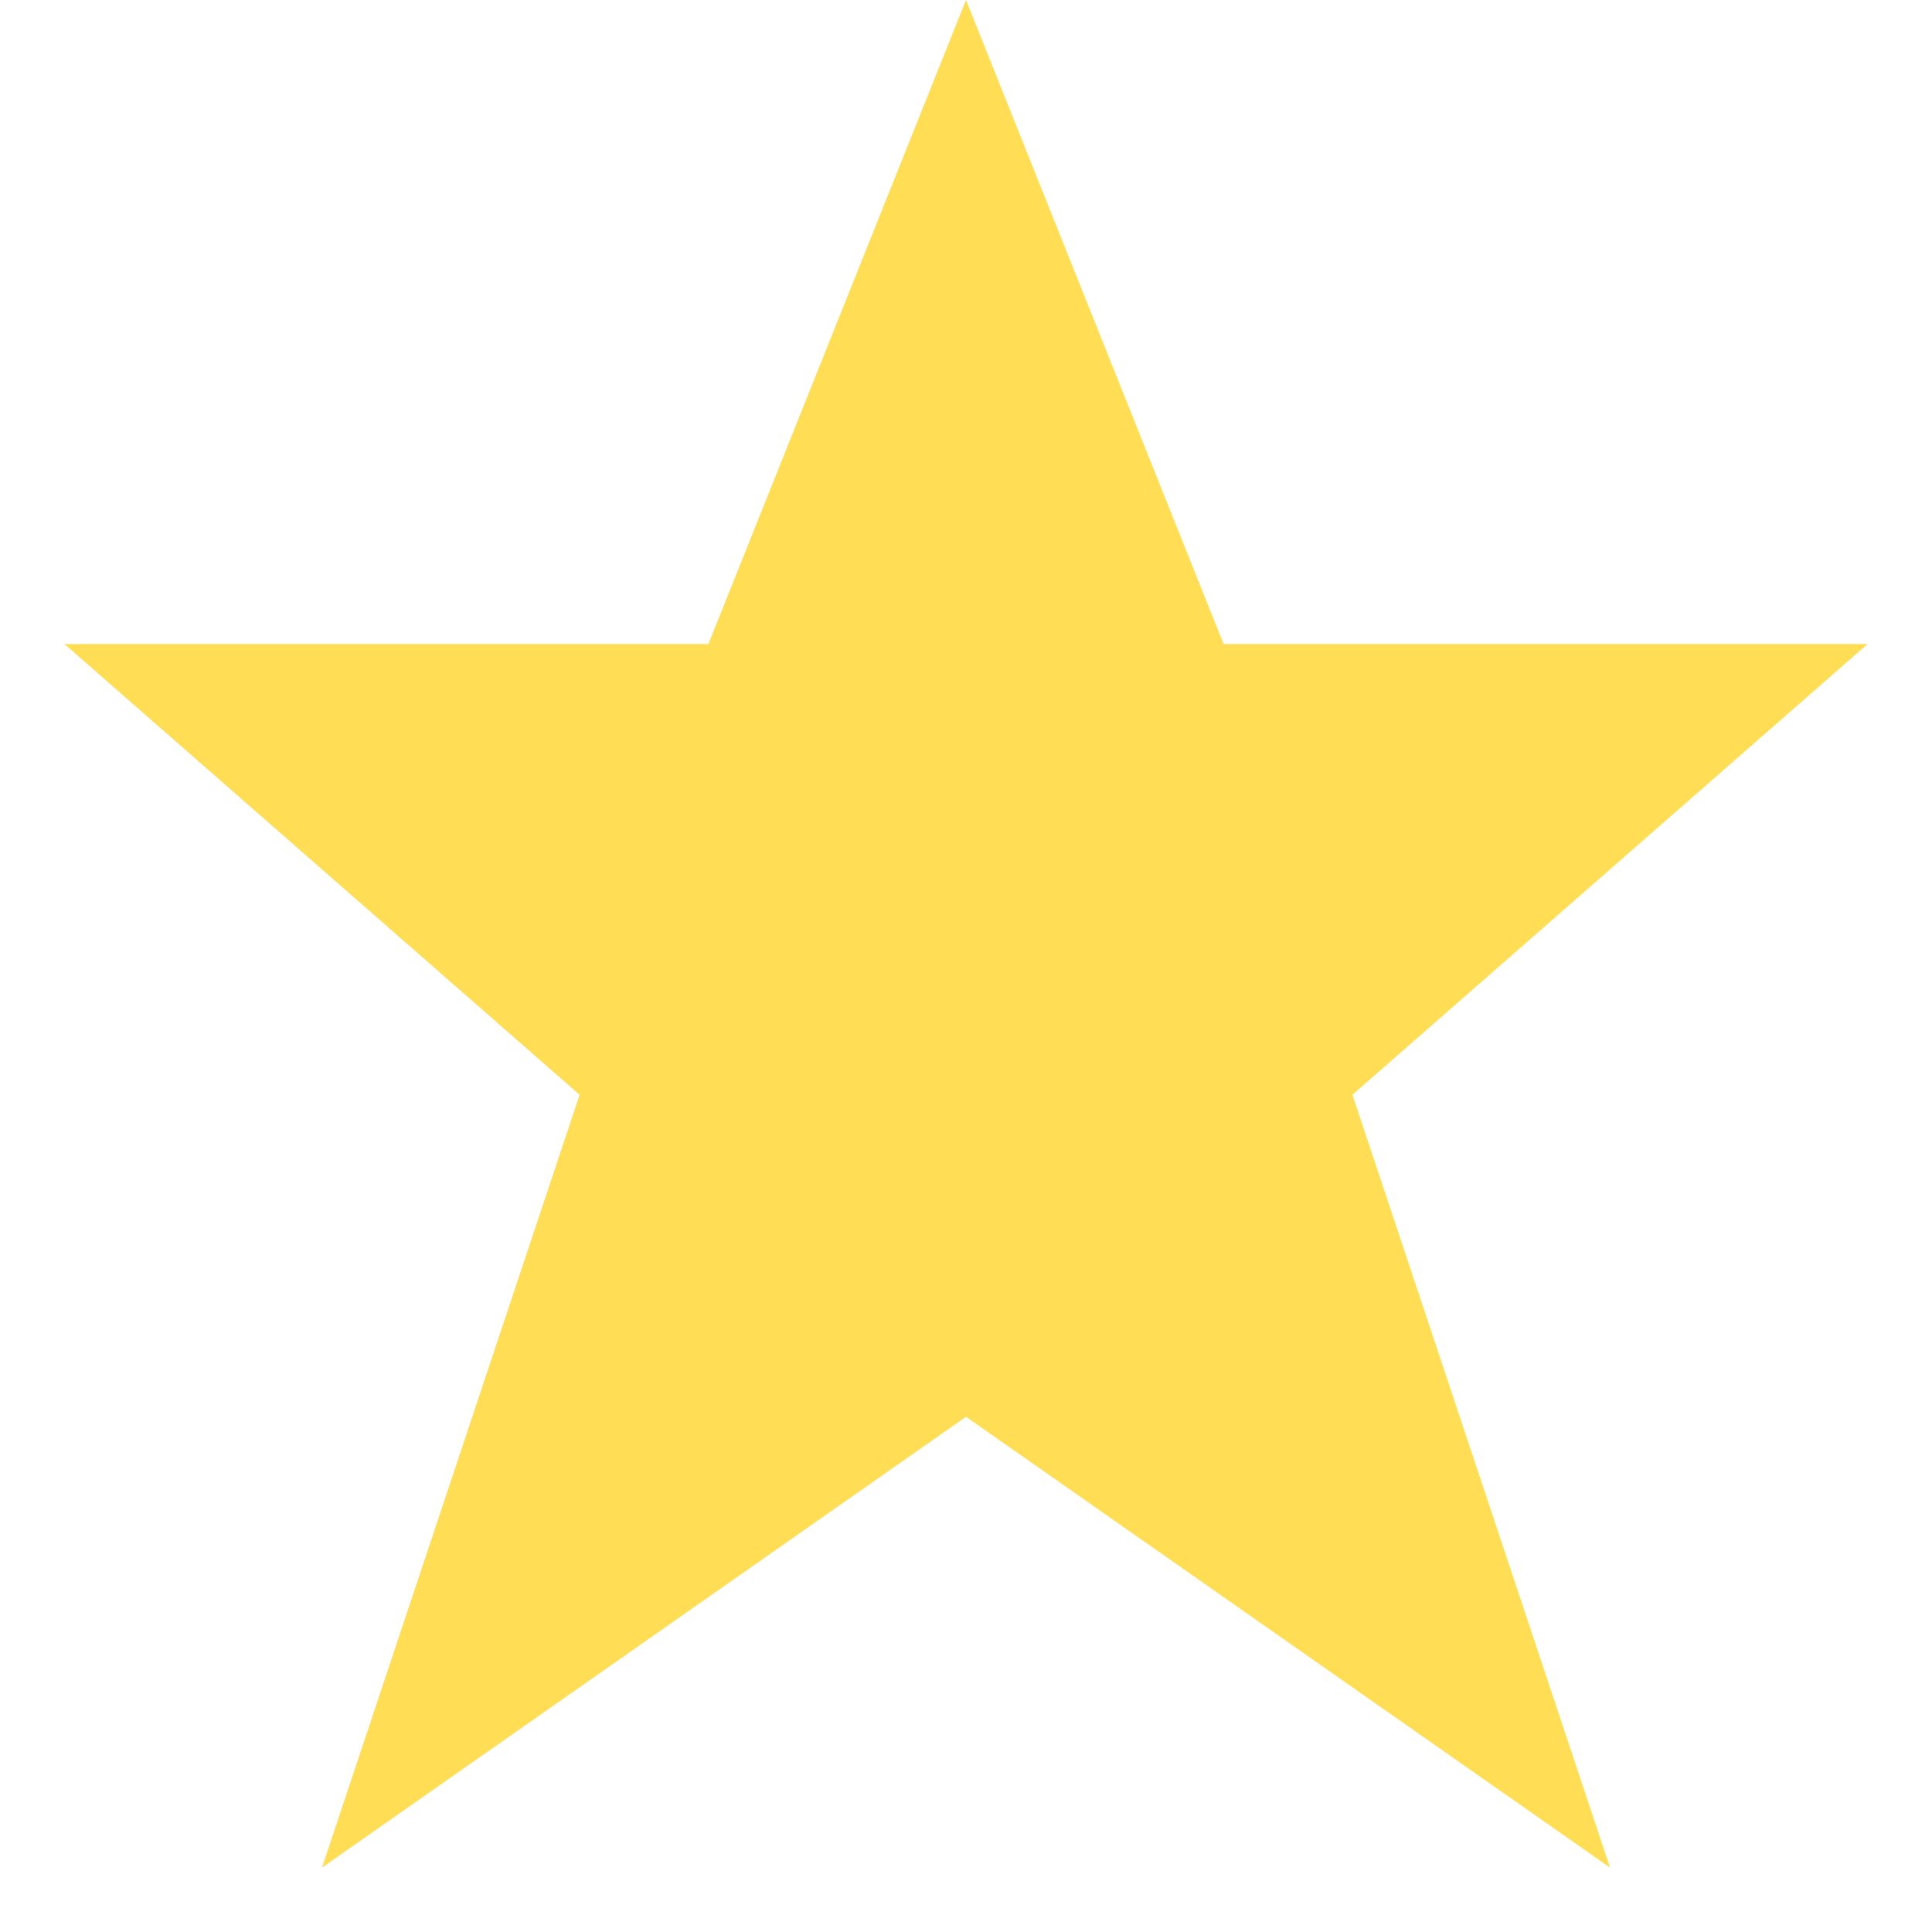
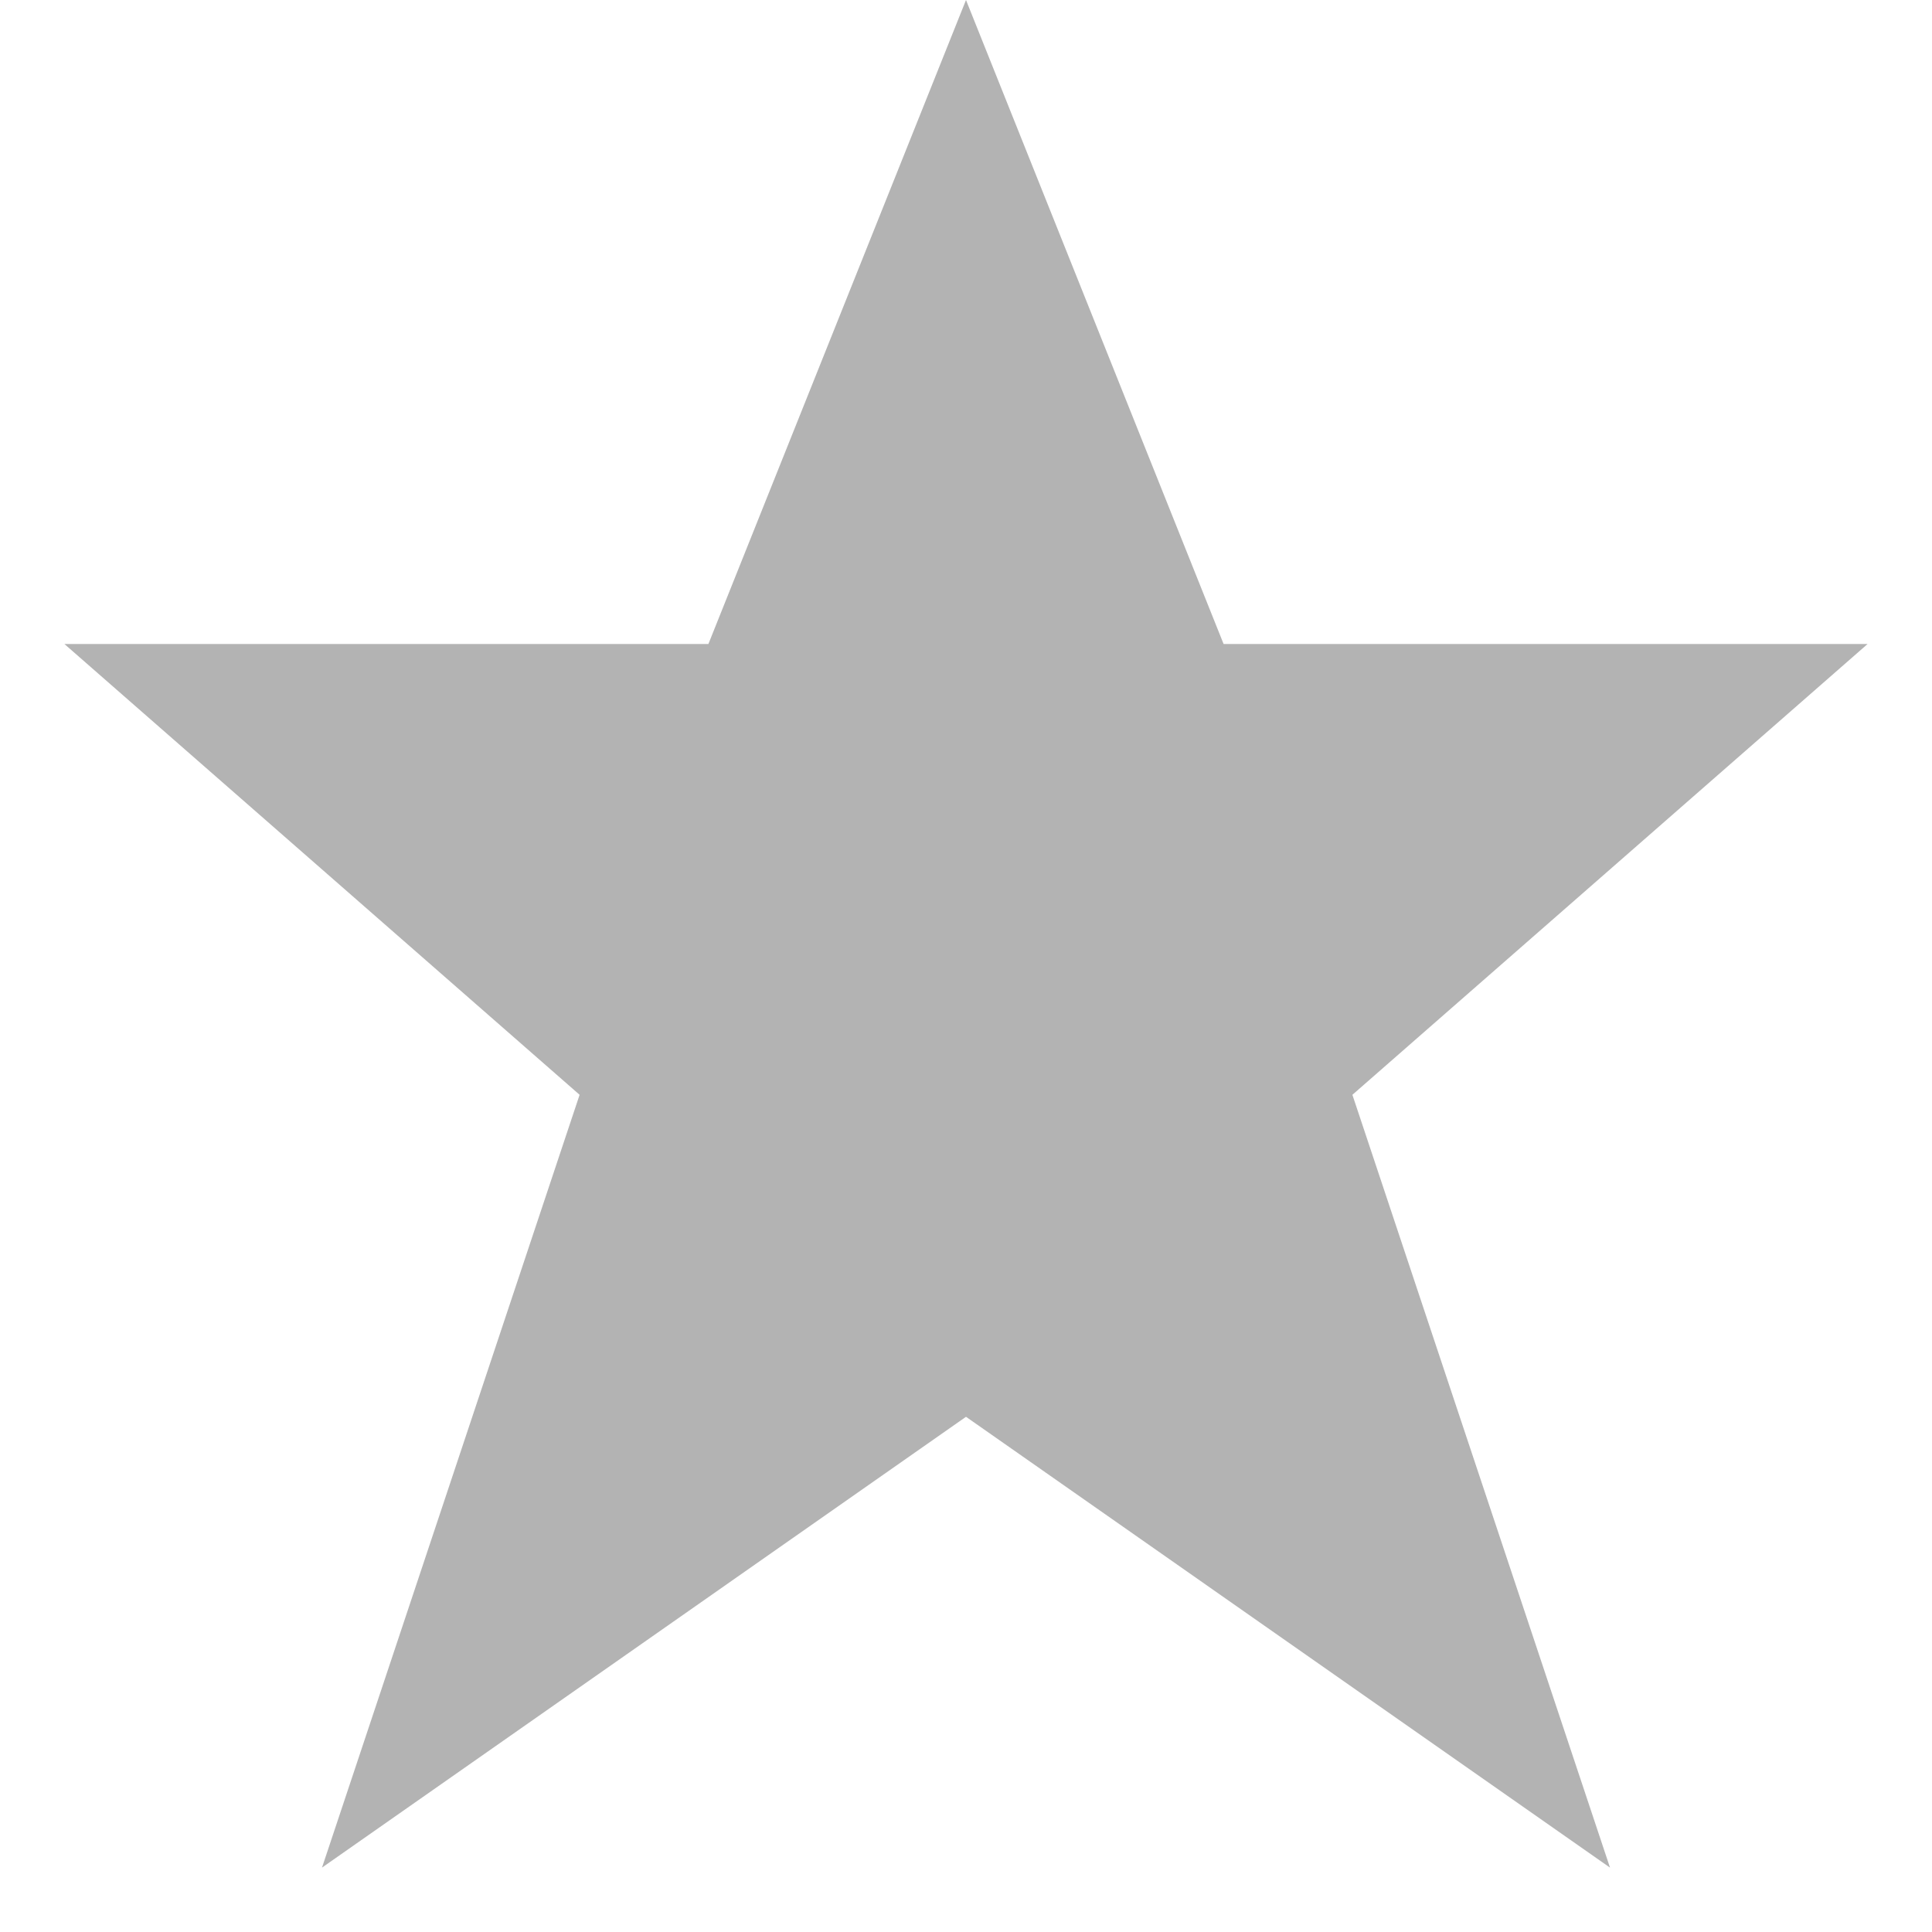
<svg xmlns="http://www.w3.org/2000/svg" width="15" height="15" version="1.1" id="svg937">
  <defs id="defs941" />
-   <path d="m7.5 0-2 5h-5l4 3.5-2 6 5-3.5 5 3.5-2-6 4-3.5h-5l-2-5z" id="path935" style="fill:#ffdd55" />
+   <path d="m7.5 0-2 5h-5l4 3.5-2 6 5-3.5 5 3.5-2-6 4-3.5h-5l-2-5z" id="path935" style="fill:#b3b3b3;fill-opacity:1" />
</svg>
